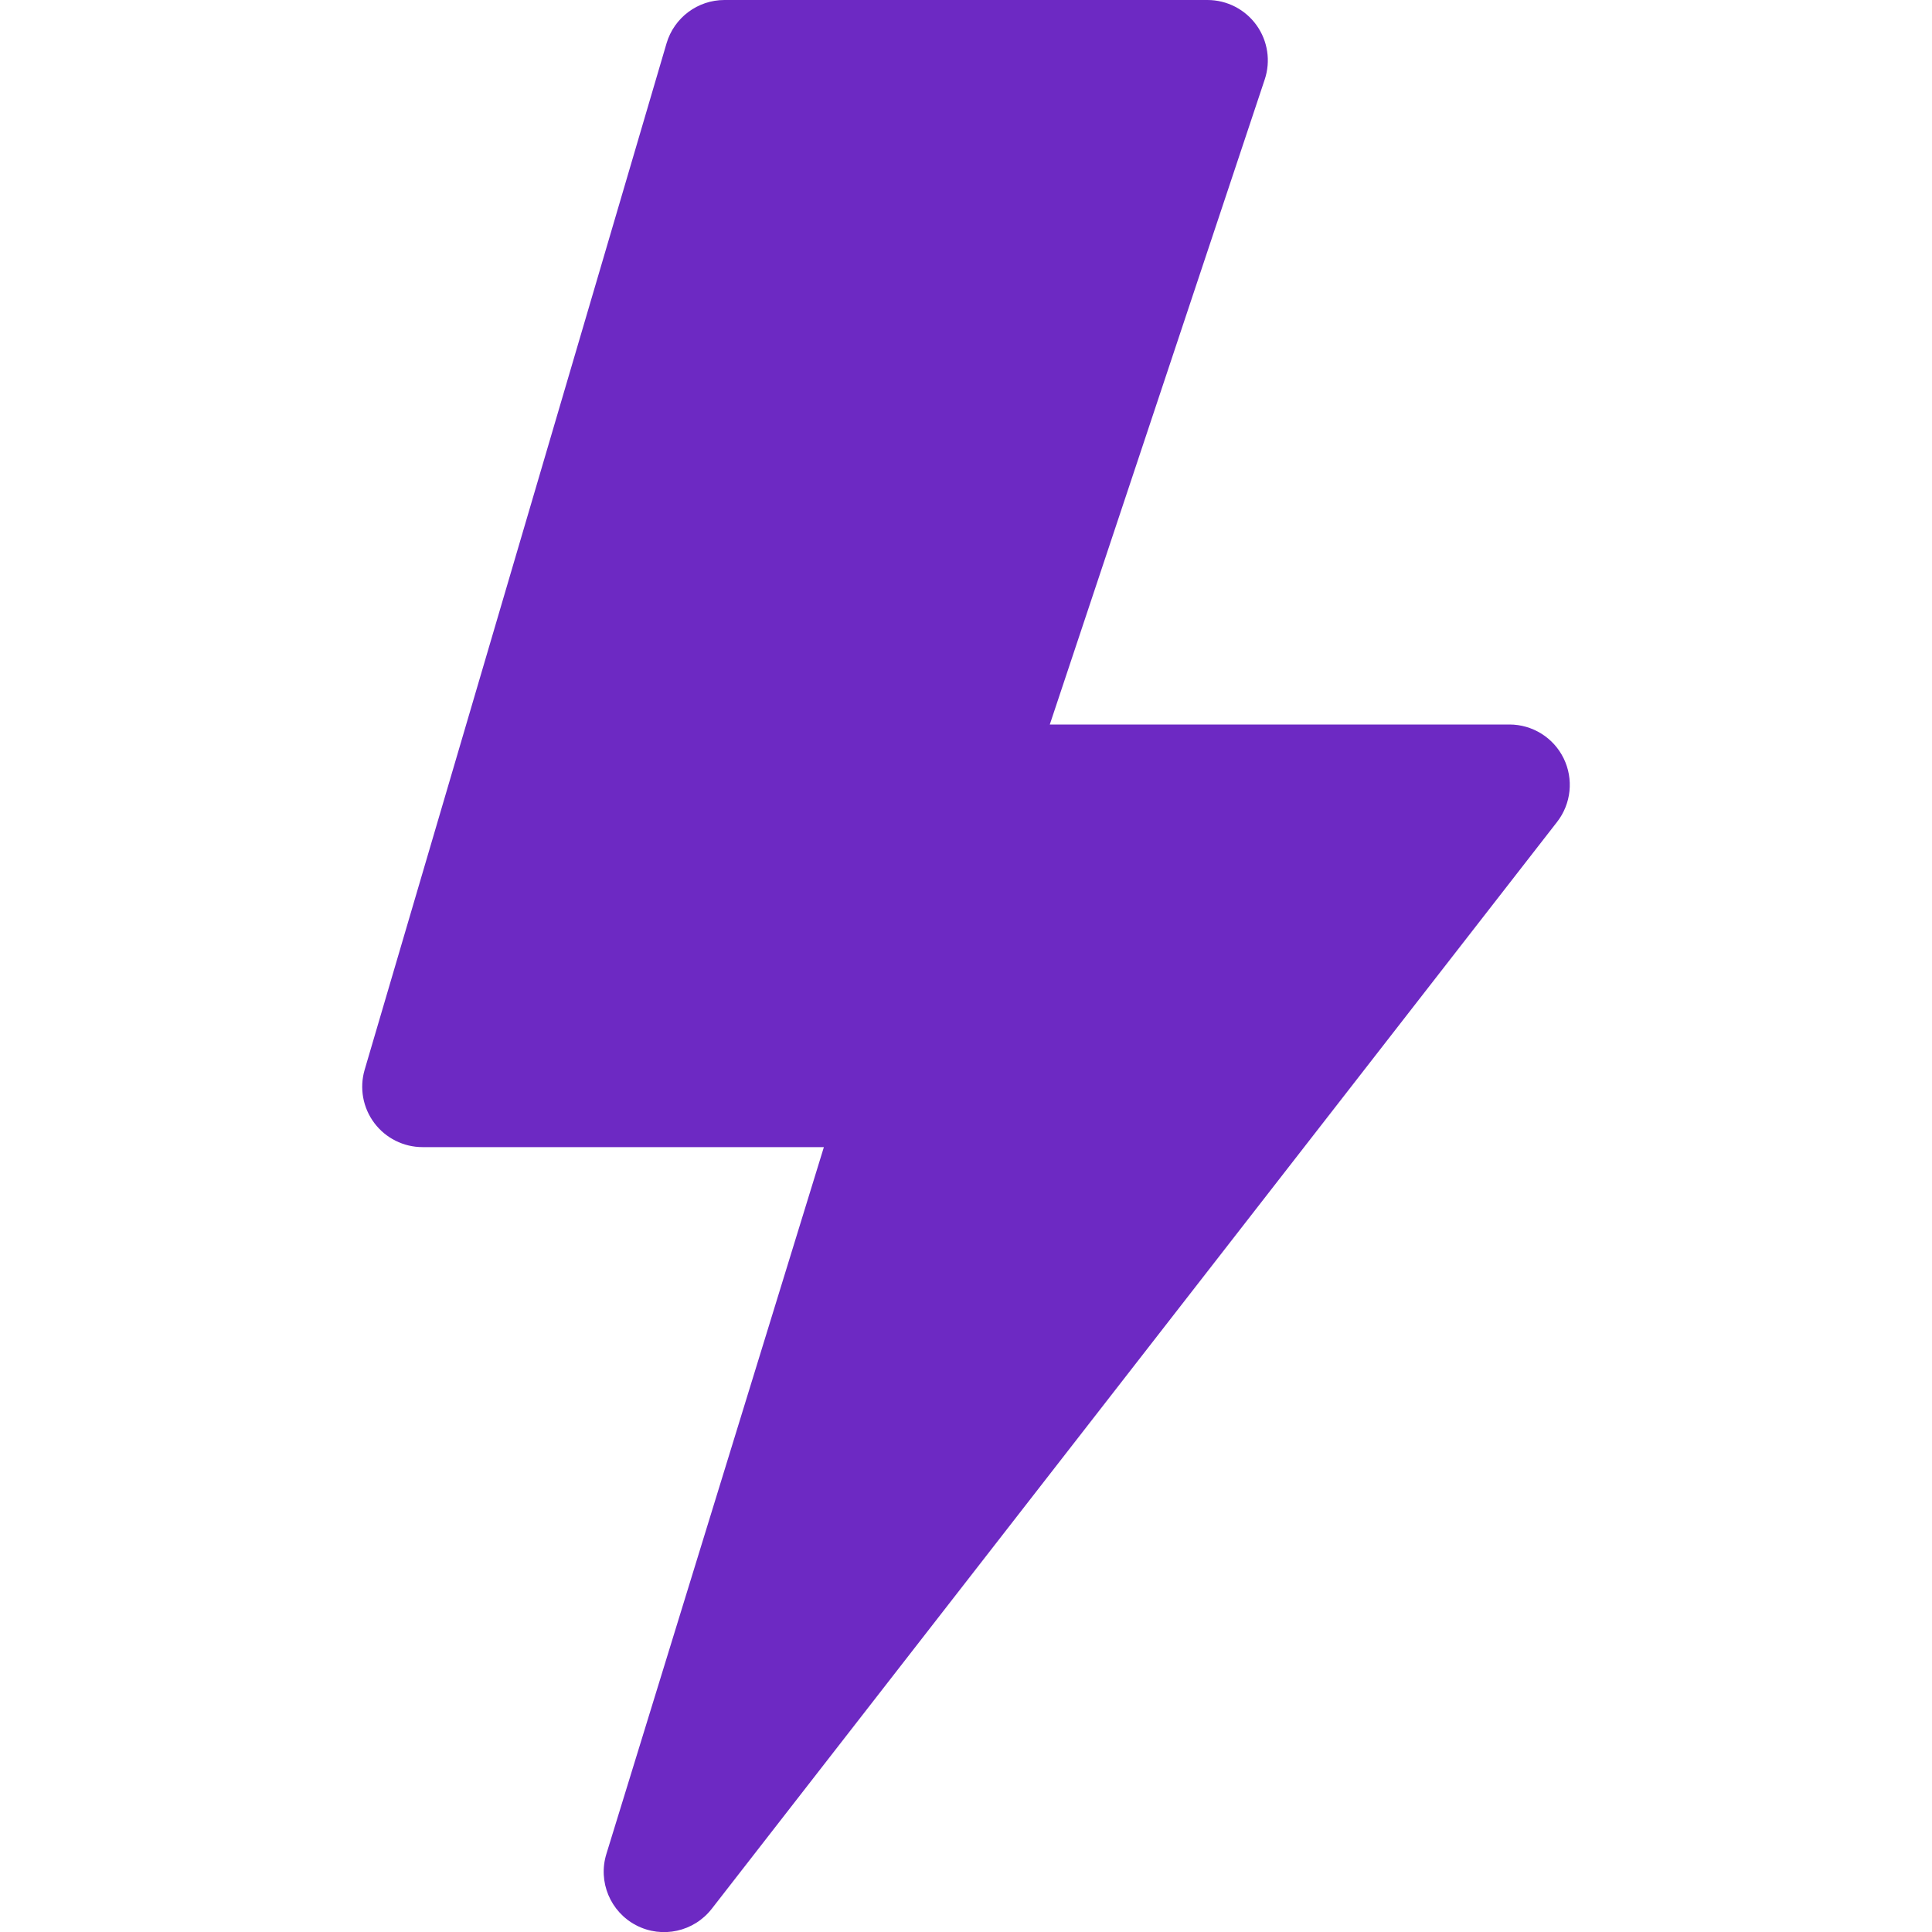
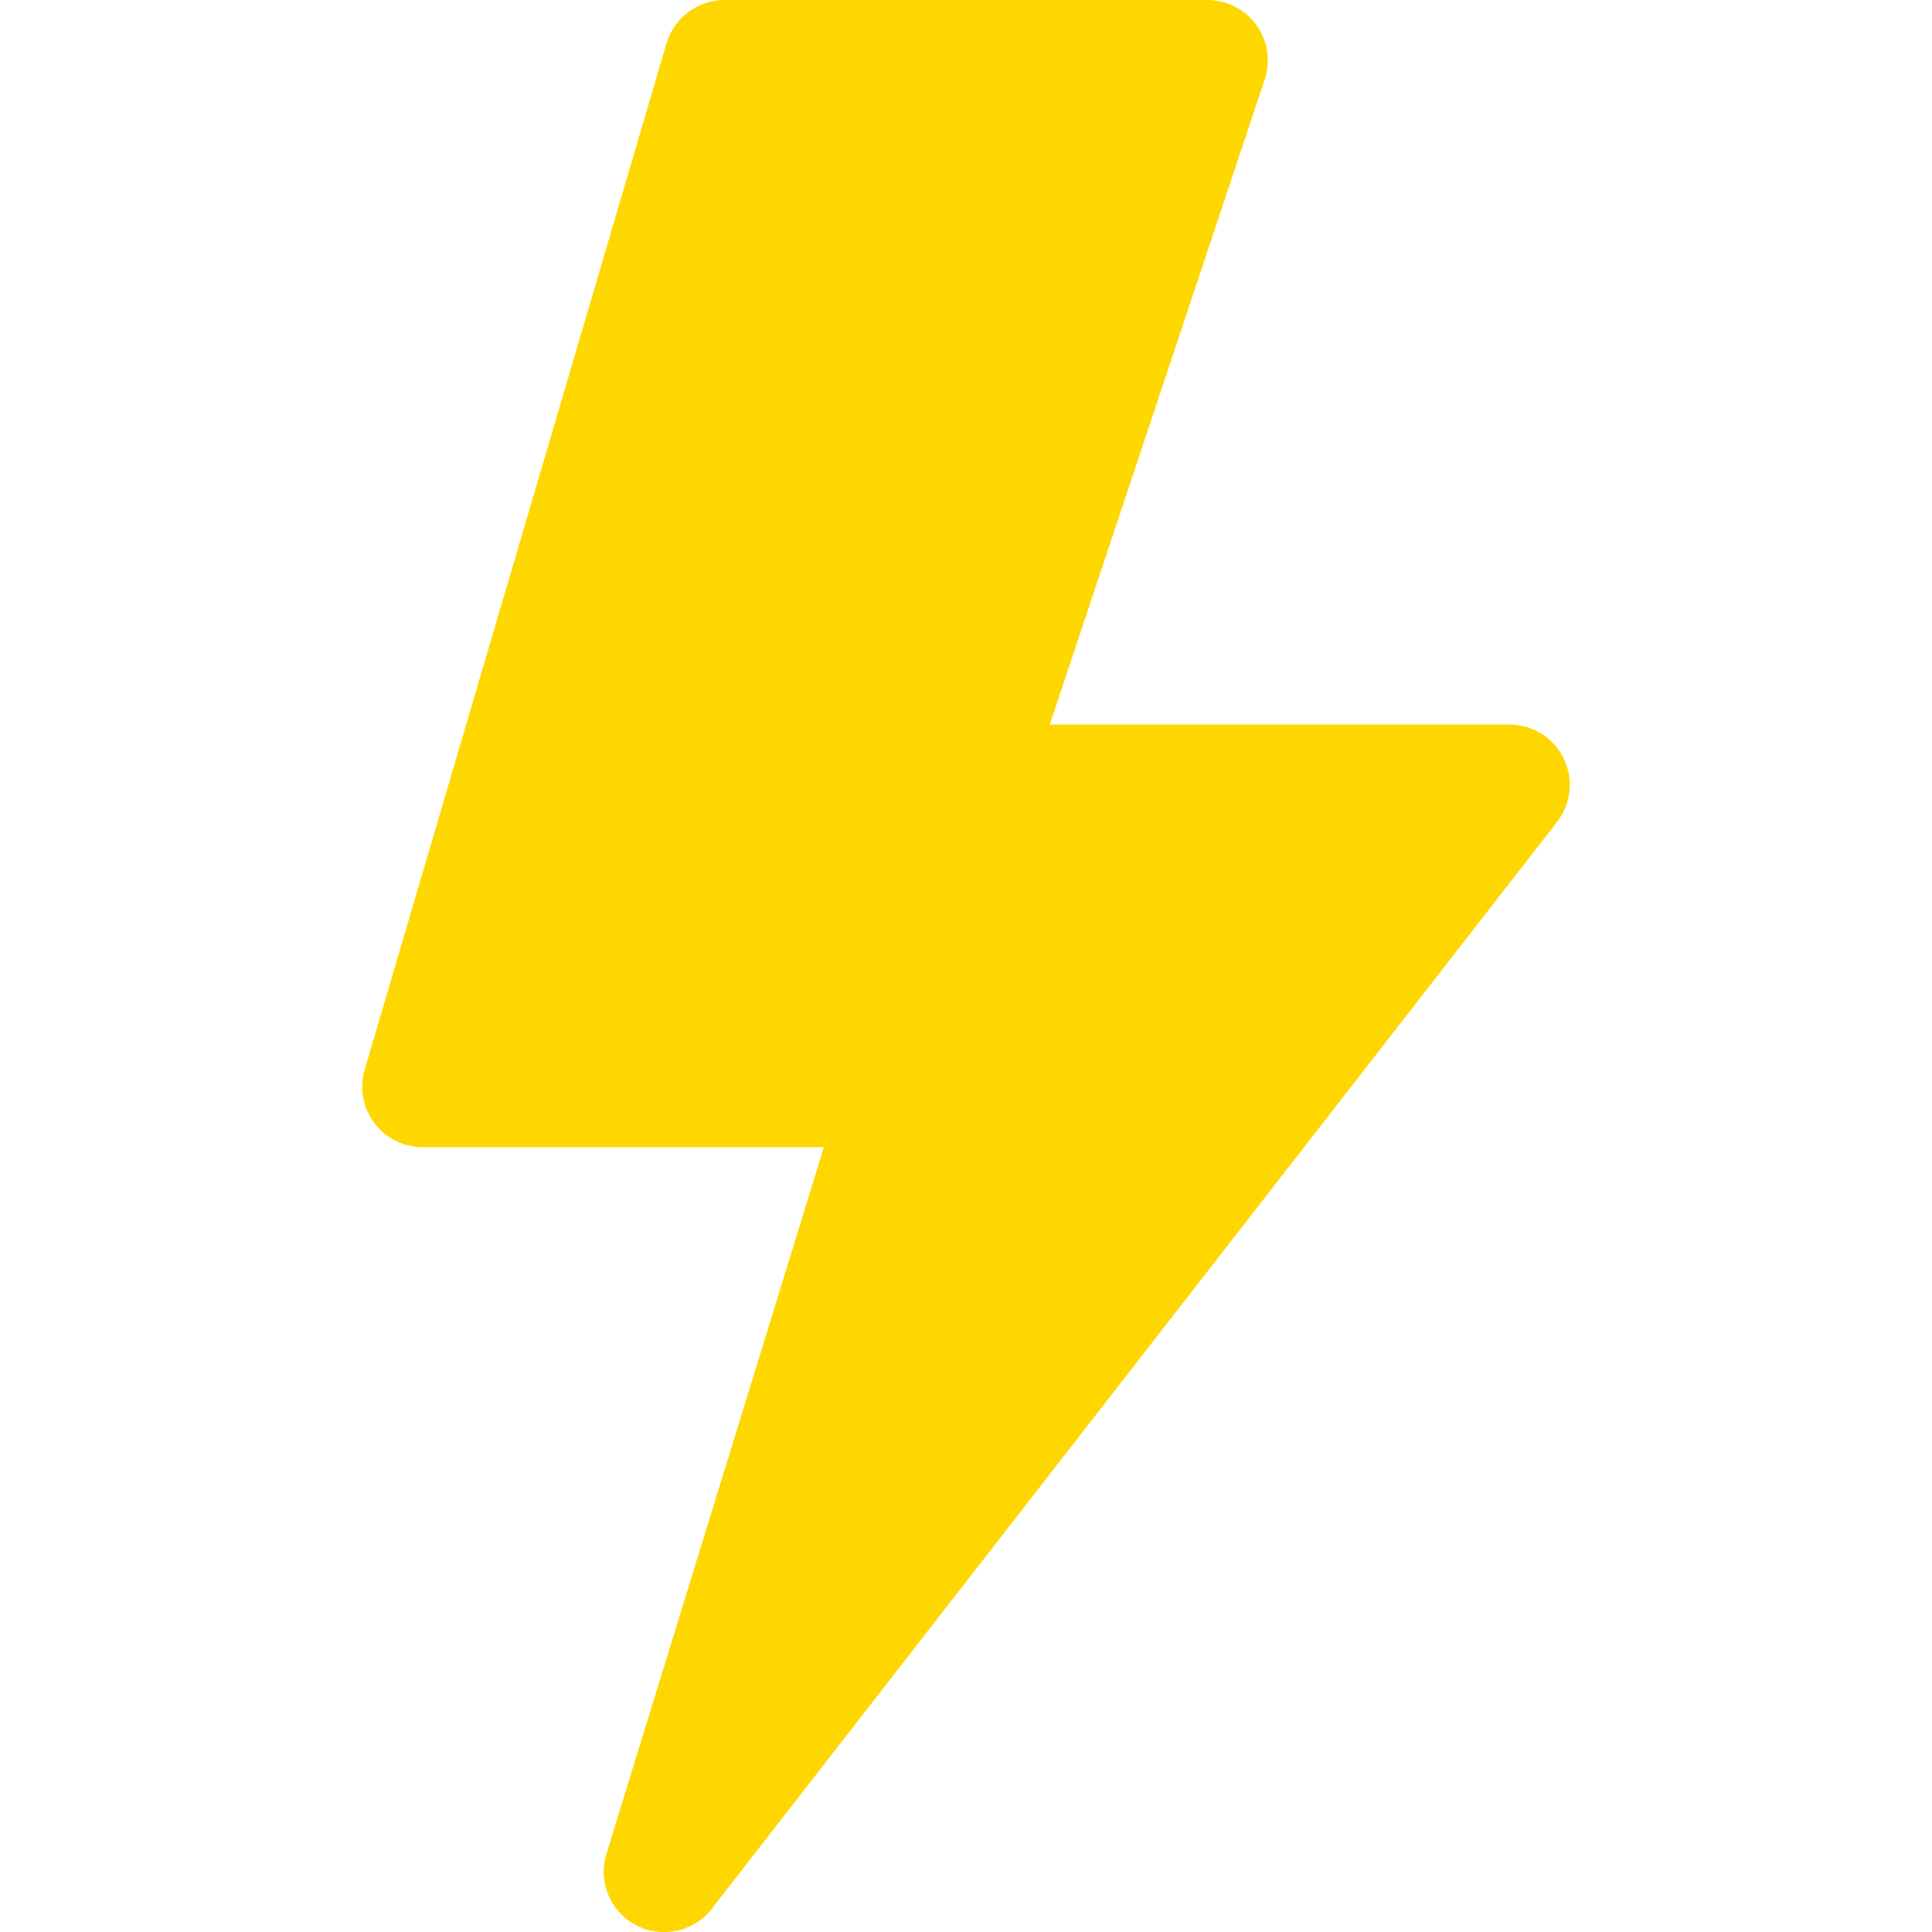
- <svg xmlns="http://www.w3.org/2000/svg" width="25" height="25" fill="#6d29c3" class="bi bi-lightning-fill" viewBox="0 0 16 16">
+ <svg xmlns="http://www.w3.org/2000/svg" width="25" height="25" fill="#ffd700" class="bi bi-lightning-fill" viewBox="0 0 16 16">
  <path d="M5.52.359A.5.5 0 0 1 6 0h4a.5.5 0 0 1 .474.658L8.694 6H12.5a.5.5 0 0 1 .395.807l-7 9a.5.5 0 0 1-.873-.454L6.823 9.5H3.5a.5.5 0 0 1-.48-.641l2.5-8.5z" />
</svg>
